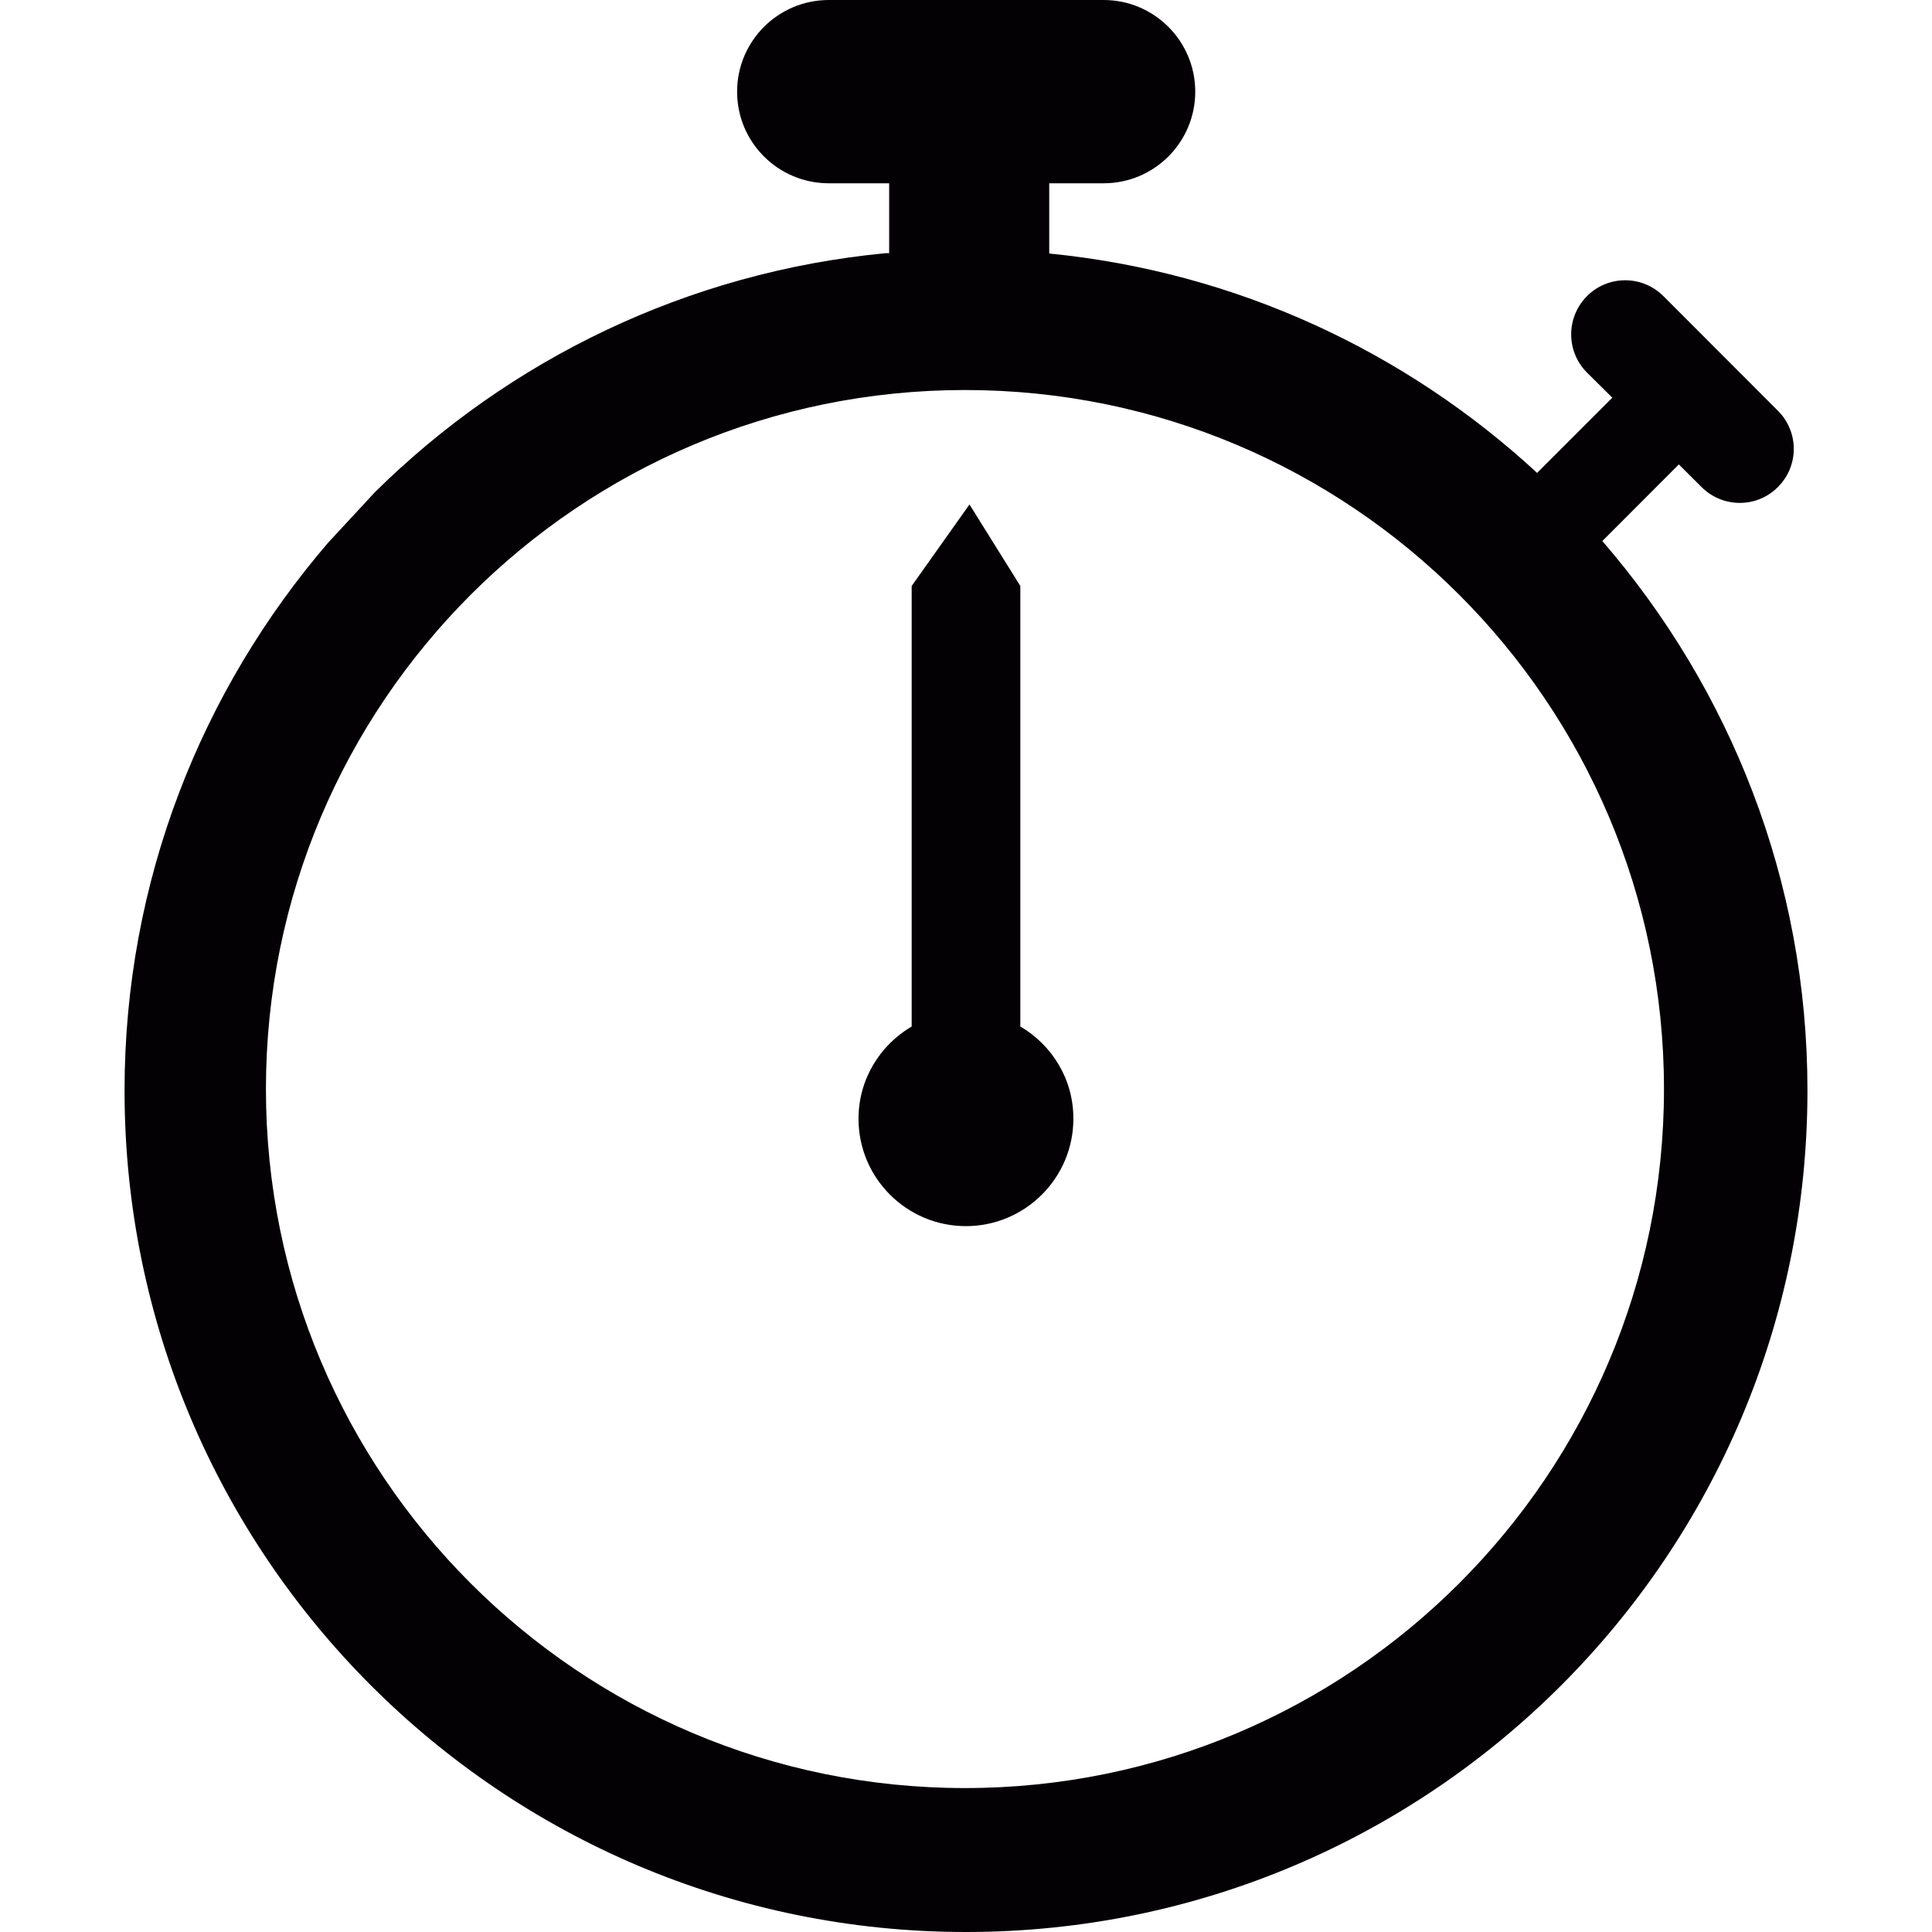
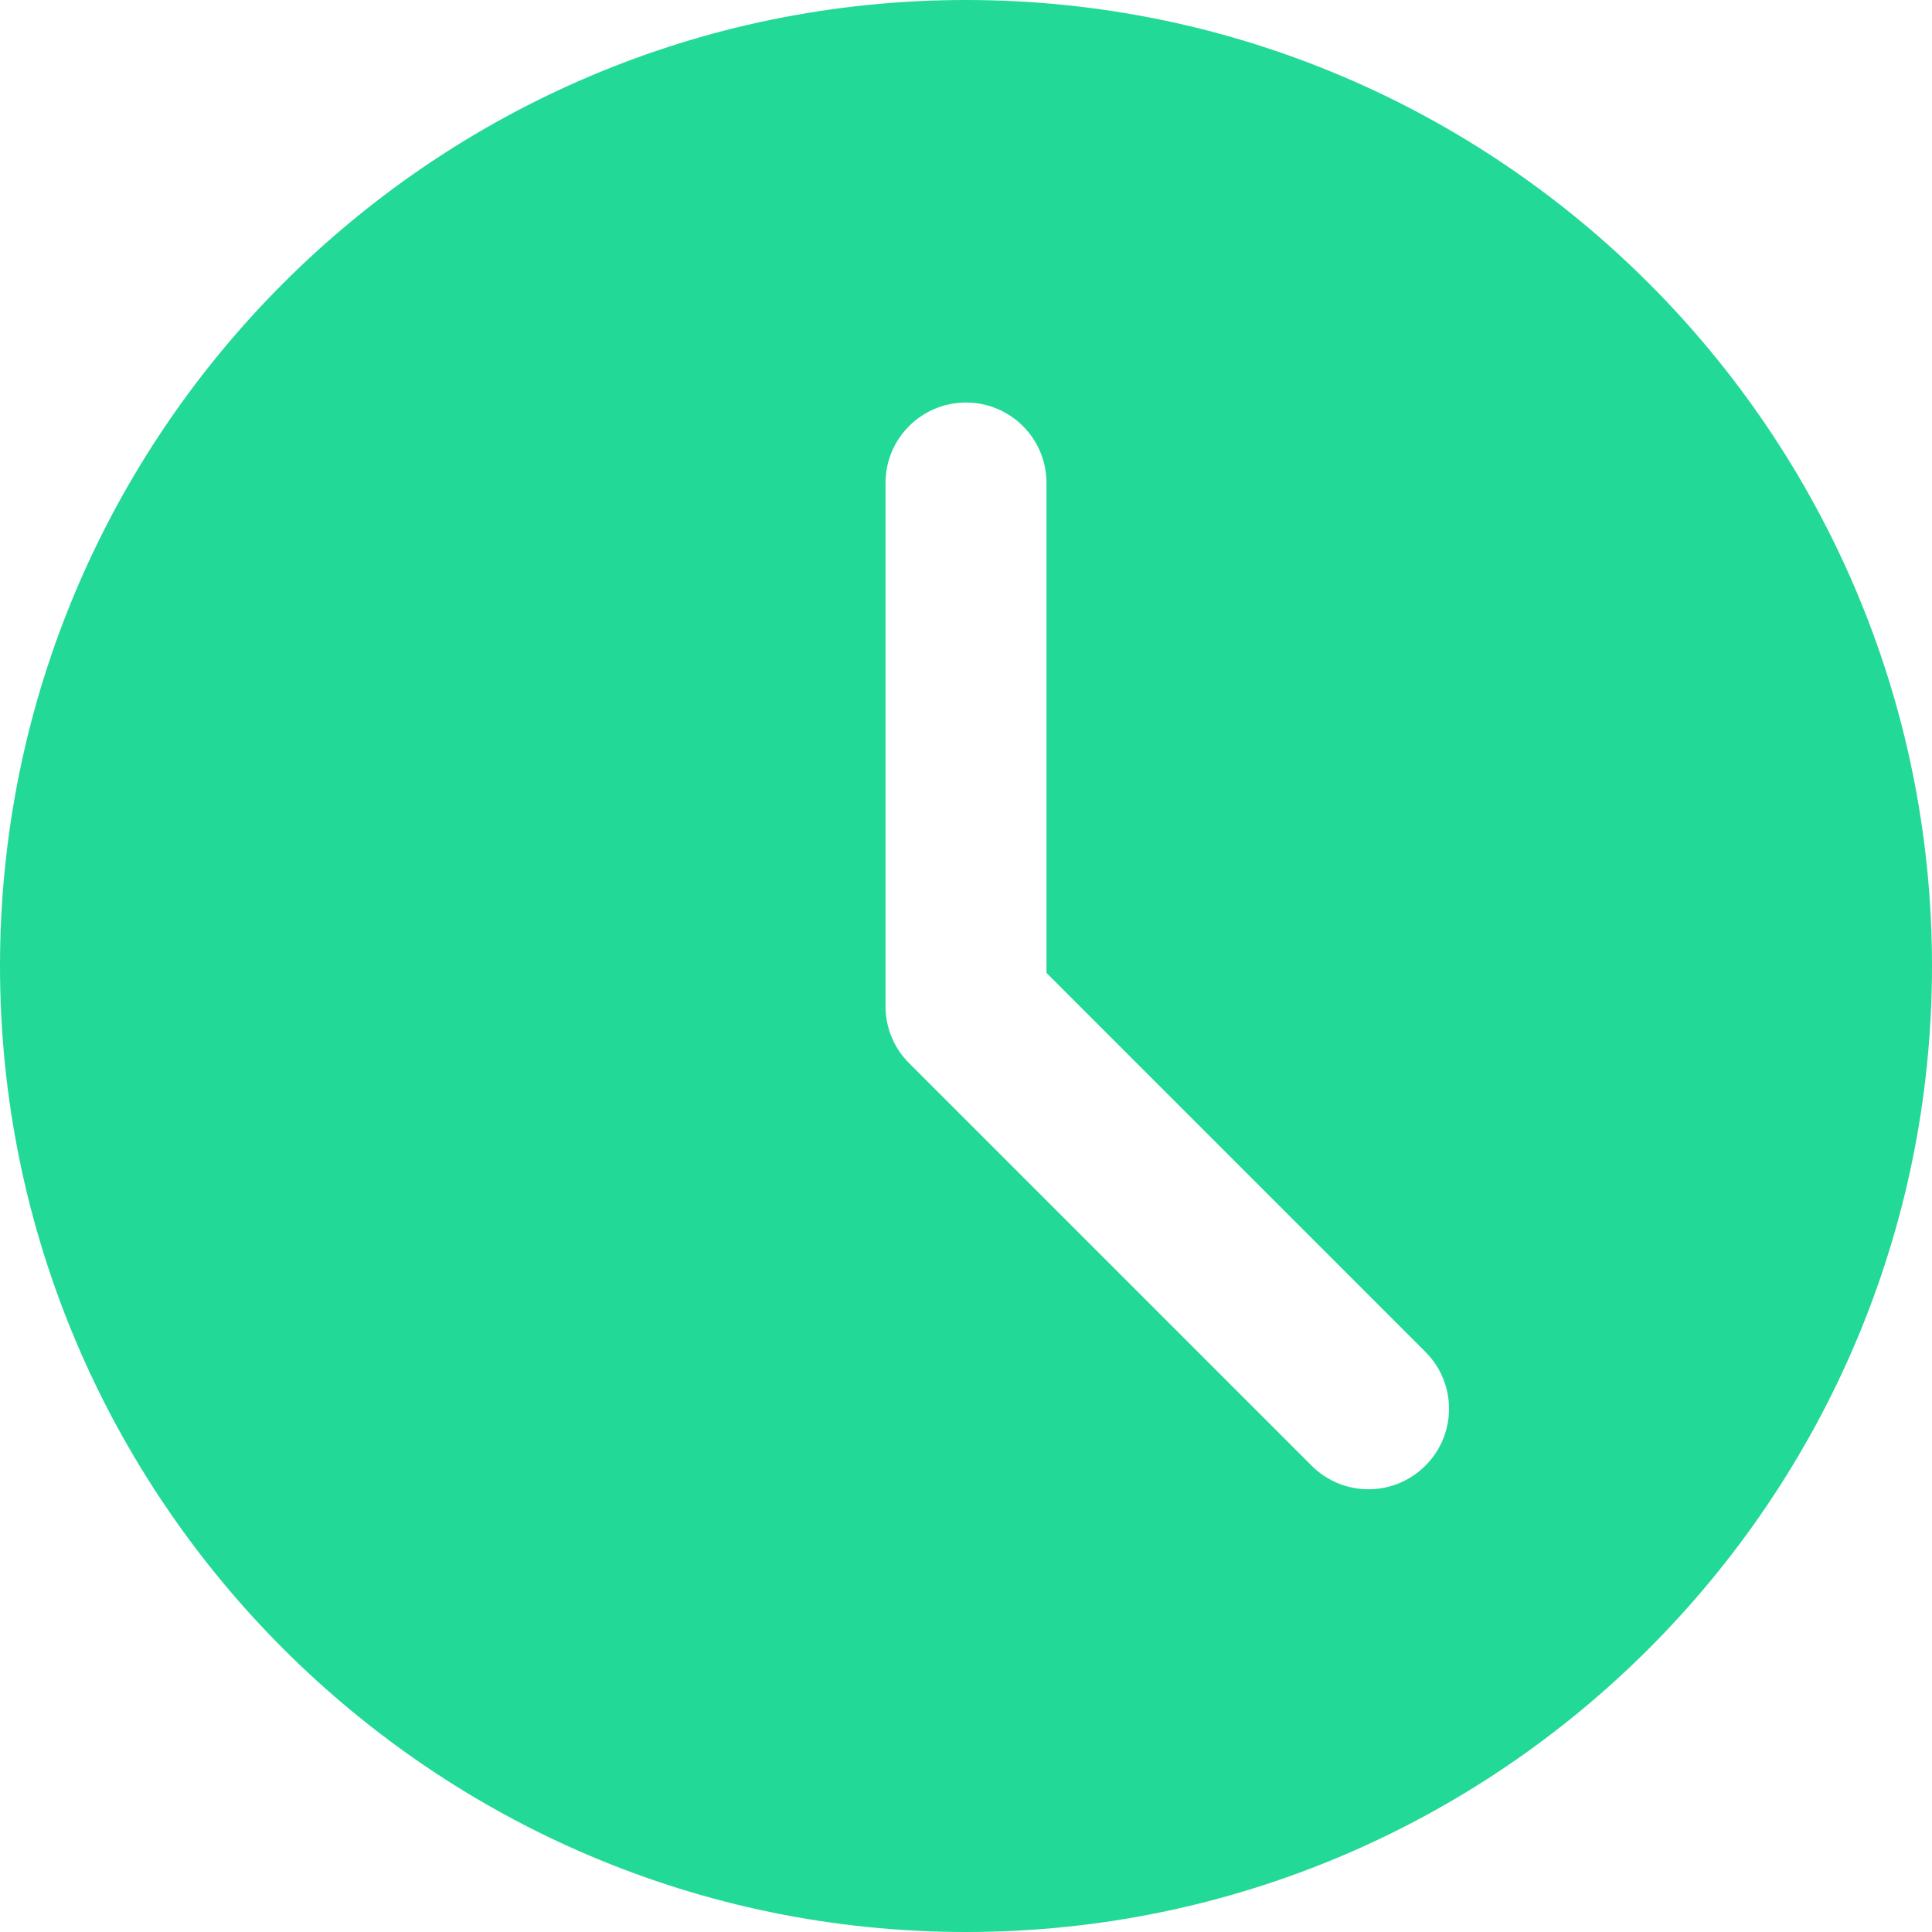
- <svg xmlns="http://www.w3.org/2000/svg" version="1.1" id="Capa_1" x="0px" y="0px" viewBox="0 0 16.644 16.644" style="enable-background:new 0 0 16.644 16.644;" xml:space="preserve">
-   <g>
-     <g>
-       <path style="fill:#030104;" d="M13.804,4.661l0.659-0.66l0.196,0.195c0.182,0.182,0.477,0.182,0.657,0    c0.183-0.181,0.183-0.476,0-0.658L14.33,2.551c-0.182-0.182-0.477-0.182-0.658,0c-0.182,0.183-0.182,0.477,0,0.659l0.218,0.216    l-0.648,0.648c-1.129-1.043-2.588-1.731-4.203-1.89V1.579h0.469c0.436,0,0.789-0.354,0.789-0.789C10.297,0.354,9.943,0,9.508,0    H7.14C6.704,0,6.35,0.354,6.35,0.79s0.354,0.789,0.79,0.789h0.52v0.602H7.631c-1.709,0.163-3.245,0.917-4.4,2.058L2.828,4.674    C1.737,5.943,1.073,7.589,1.073,9.395c0,4.003,3.246,7.249,7.249,7.249c4.005,0,7.249-3.246,7.249-7.249    C15.572,7.583,14.902,5.931,13.804,4.661z M8.313,15.404c-3.326,0-6.022-2.696-6.022-6.022S4.988,3.36,8.313,3.36    s6.022,2.696,6.022,6.022C14.335,12.708,11.638,15.404,8.313,15.404z" />
-       <path style="fill:#030104;" d="M8.79,8.843V5.048L8.352,4.346L7.854,5.048v3.795C7.581,9.004,7.396,9.298,7.396,9.638    c0,0.511,0.415,0.925,0.925,0.925s0.926-0.414,0.926-0.925C9.248,9.298,9.064,9.004,8.79,8.843z" />
-     </g>
-   </g>
-   <g>
- </g>
-   <g>
- </g>
-   <g>
- </g>
-   <g>
- </g>
-   <g>
- </g>
-   <g>
- </g>
-   <g>
- </g>
-   <g>
- </g>
-   <g>
- </g>
-   <g>
- </g>
-   <g>
- </g>
-   <g>
- </g>
-   <g>
- </g>
-   <g>
- </g>
-   <g>
- </g>
+ <svg xmlns="http://www.w3.org/2000/svg" width="32" height="32" viewBox="0 0 32 32" fill="none">
+   <path d="M16 0C7.177 0 0 7.177 0 16C0 24.823 7.177 32 16 32C24.823 32 32 24.823 32 16C32 7.177 24.823 0 16 0ZM23.609 24.276C23.349 24.536 23.008 24.667 22.667 24.667C22.325 24.667 21.984 24.536 21.724 24.276L15.057 17.609C14.807 17.36 14.667 17.021 14.667 16.667V8C14.667 7.263 15.264 6.667 16 6.667C16.736 6.667 17.333 7.263 17.333 8V16.115L23.609 22.391C24.131 22.912 24.131 23.755 23.609 24.276V24.276Z" fill="#23D997" />
</svg>
